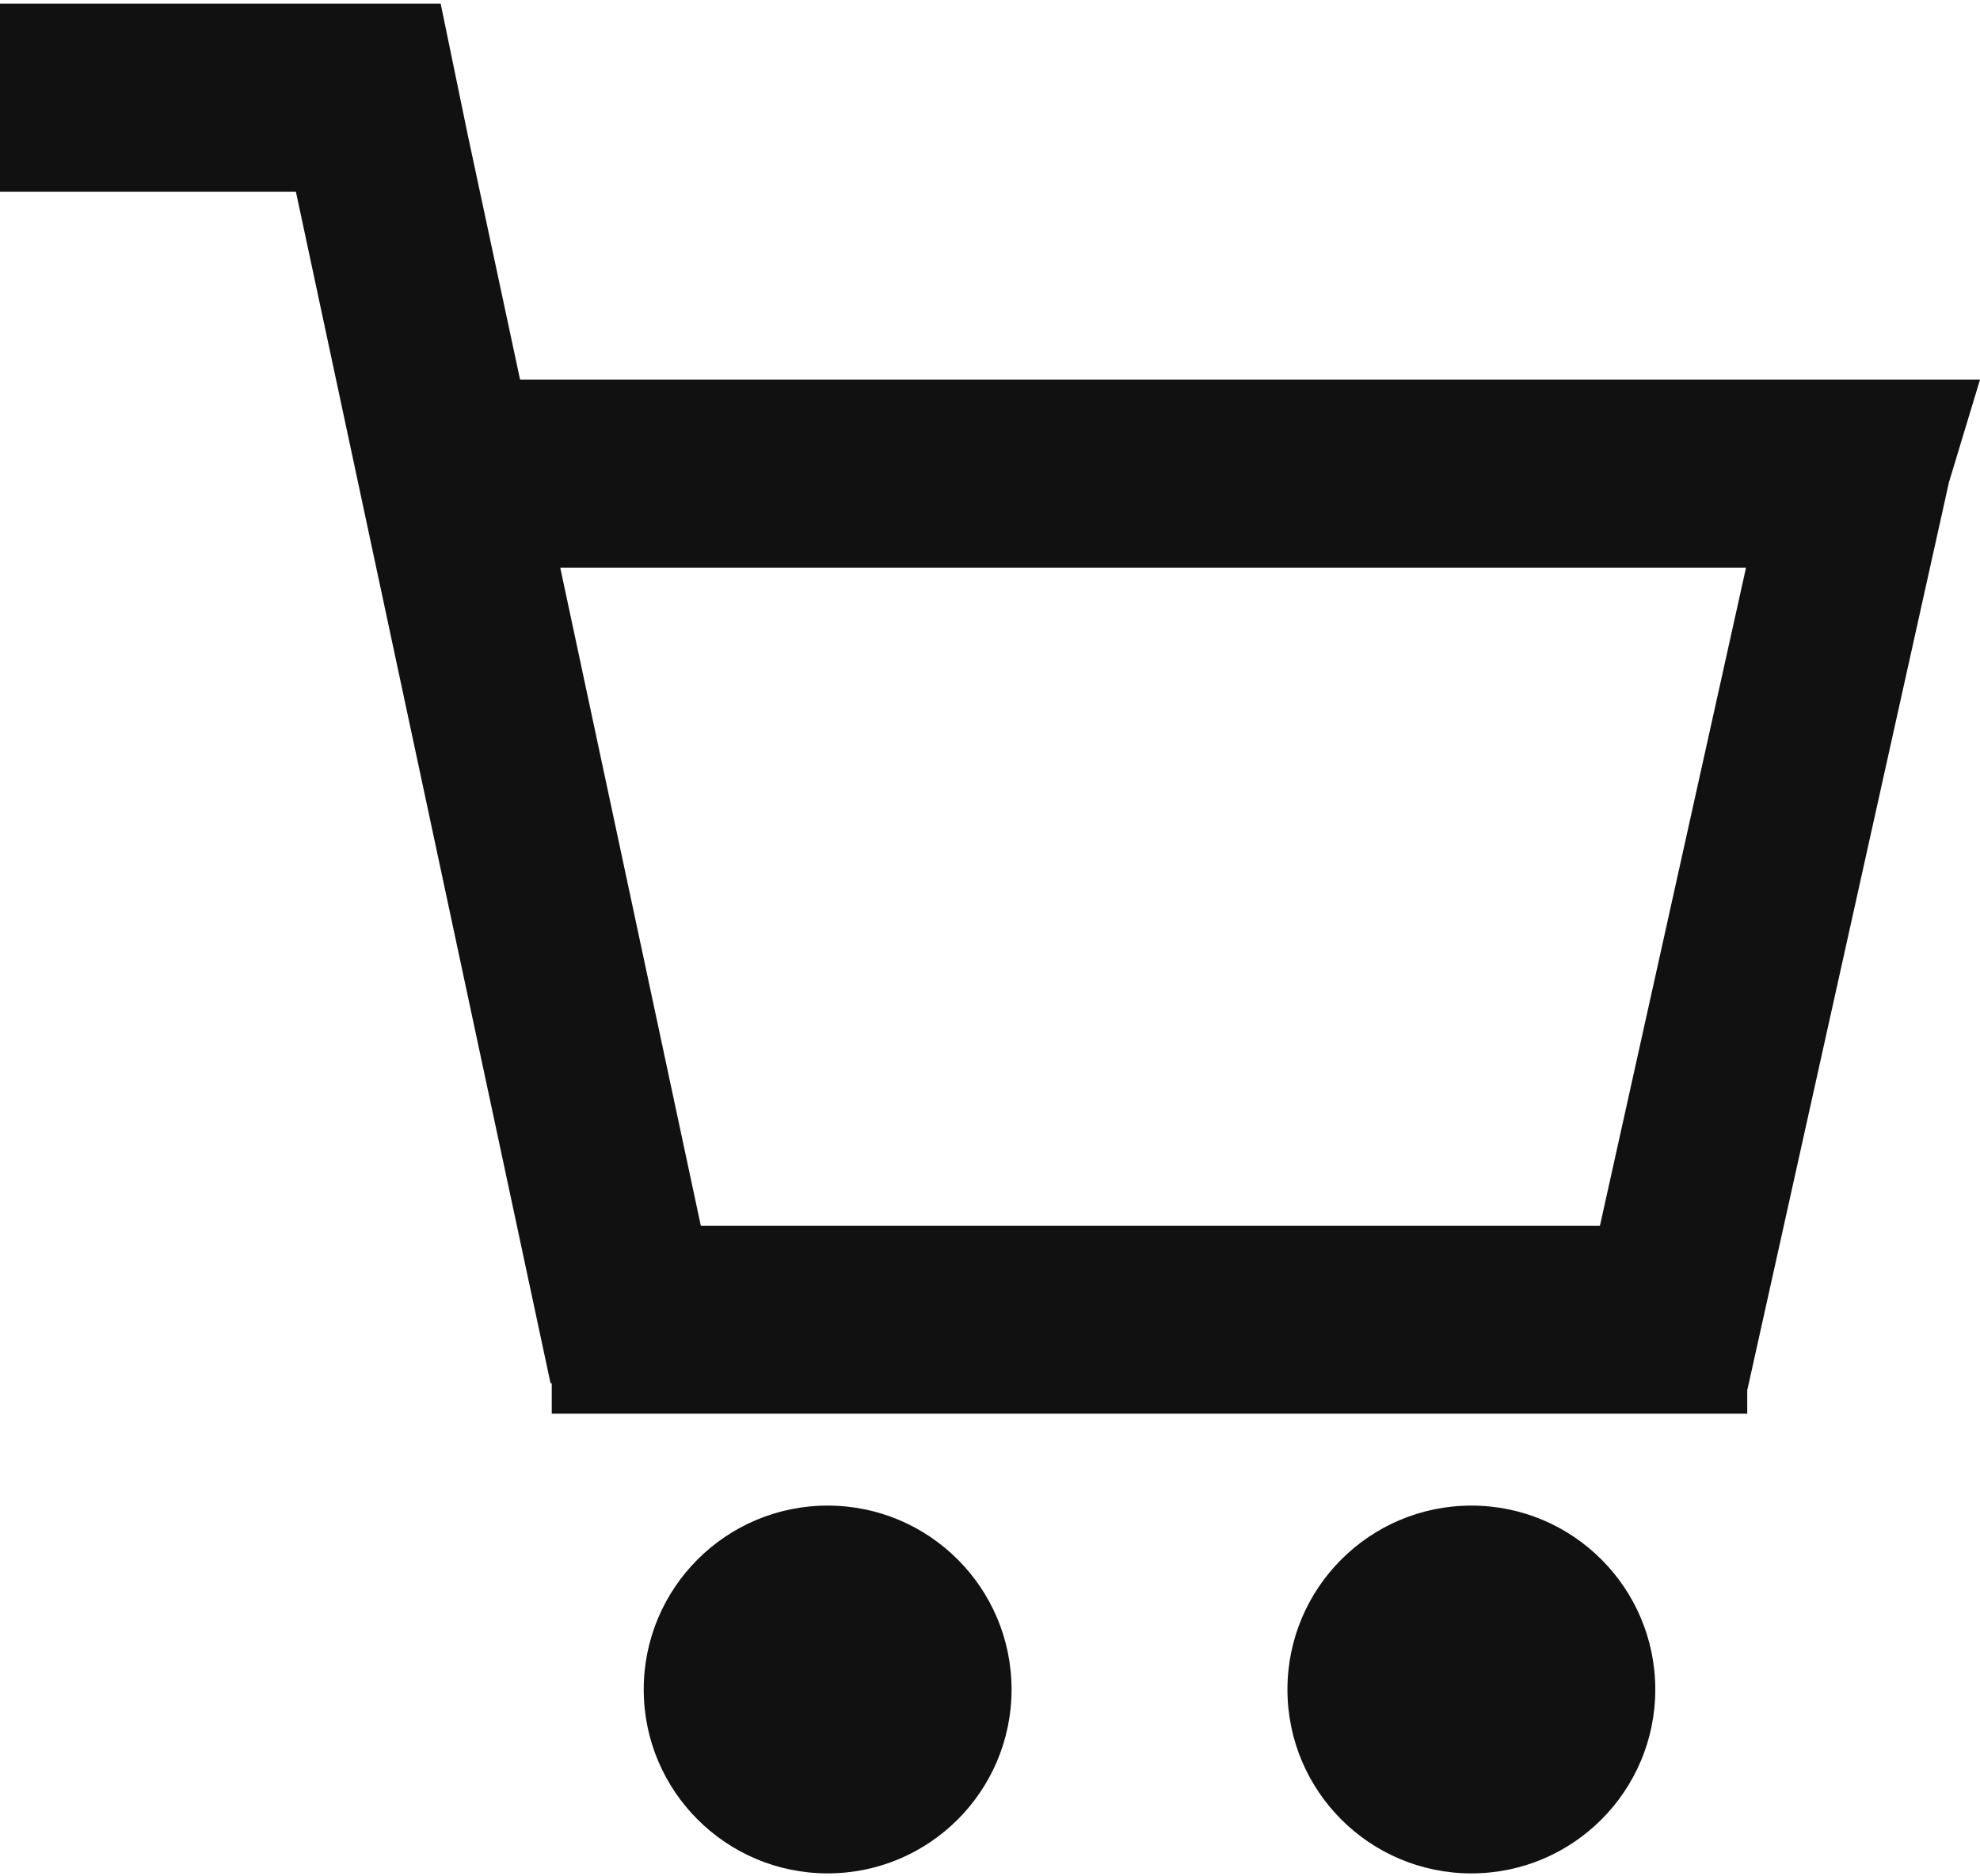
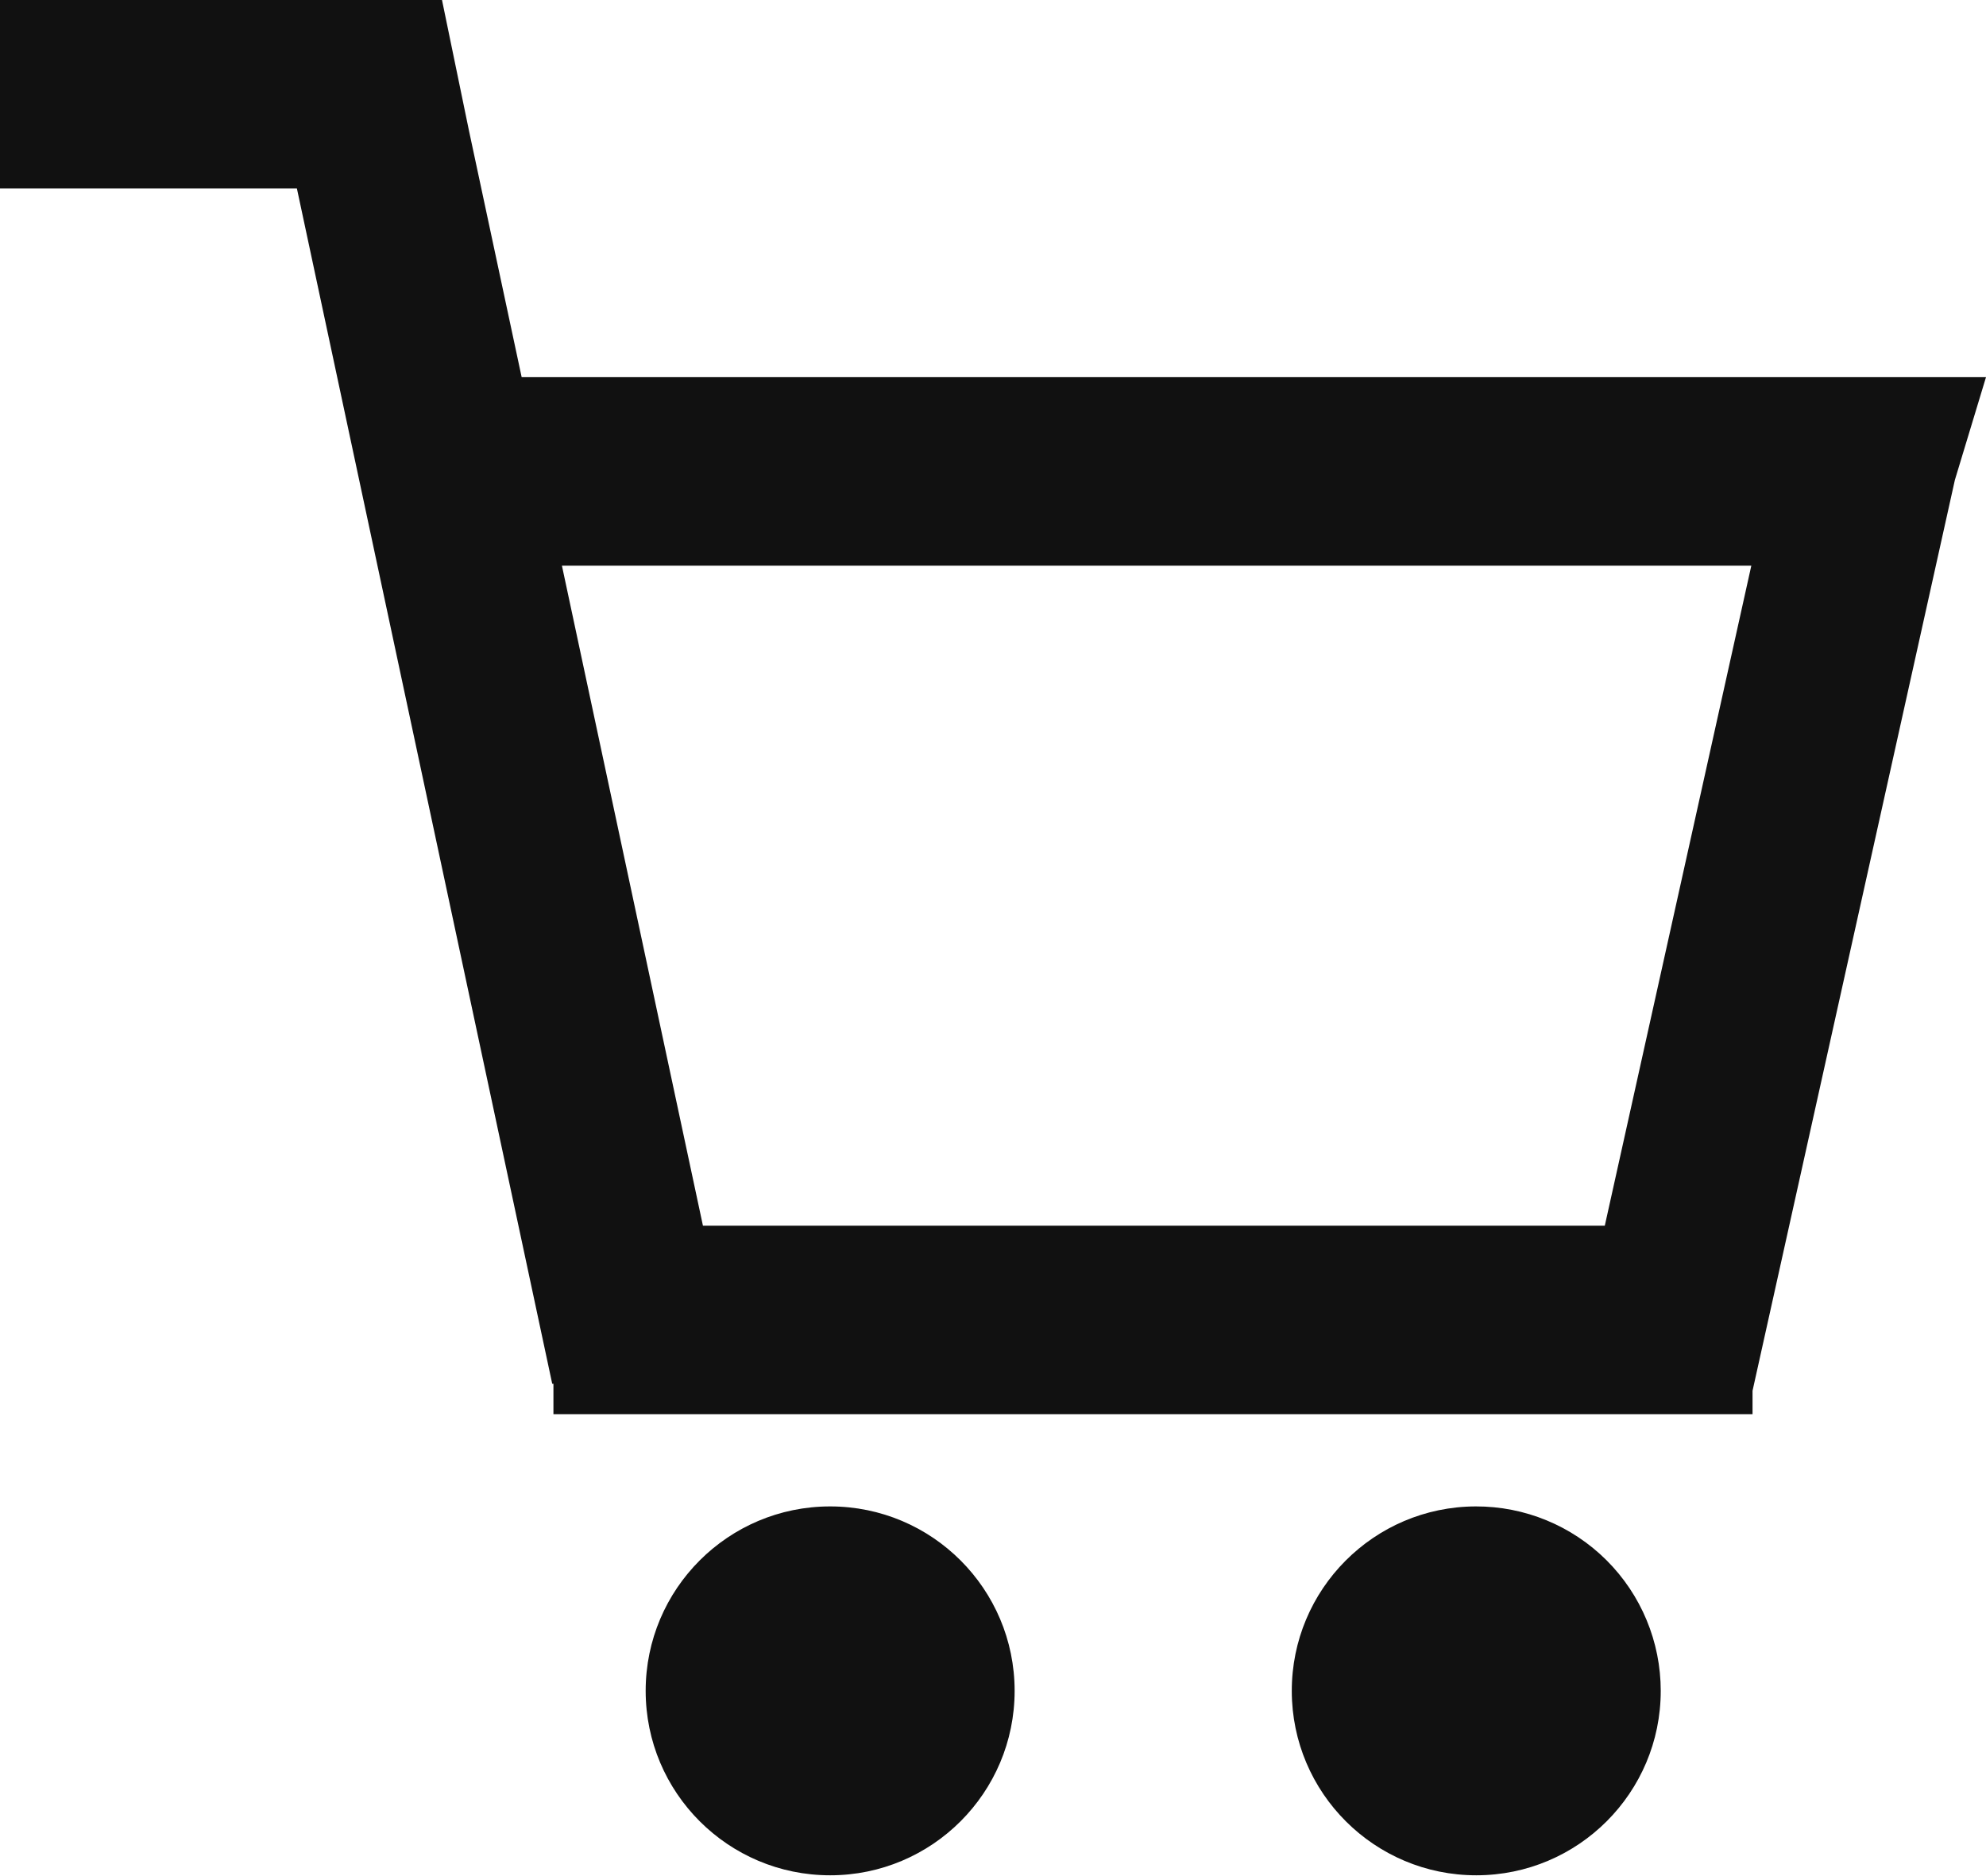
- <svg xmlns="http://www.w3.org/2000/svg" width="18" height="17.05" viewBox="1090 69.467 18 17.05">
-   <g data-name="shopping-cart">
-     <path d="M1094.006 69.5H1090v1.71h2.69l2.315 10.834h.011v.276h10.868v-.212l1.834-8.257.282-.932h-13.272l-.477-2.232-.245-1.187Zm11.867 5.128h-10.78l1.278 5.983h8.174l1.328-5.983Z" fill="#111" fill-rule="evenodd" data-name="Path 1" />
-     <path d="M1105.048 84.828c0 .923-.748 1.672-1.672 1.672a1.672 1.672 0 0 1-1.672-1.672c0-.923.749-1.672 1.672-1.672a1.672 1.672 0 0 1 1.672 1.672Zm-7.524 1.672c.924 0 1.672-.749 1.672-1.672a1.672 1.672 0 0 0-1.672-1.672 1.672 1.672 0 0 0-1.672 1.672c0 .923.749 1.672 1.672 1.672Z" fill="#111" fill-rule="evenodd" data-name="Path 2" />
+ <svg xmlns="http://www.w3.org/2000/svg" width="18" height="17" viewBox="0 0 18 17">
+   <g id="shopping-cart" transform="translate(-1 -2)">
+     <path id="Path_1" data-name="Path 1" d="M5.006,2H1V3.709H3.691L6.005,14.544h.011v.276H16.884v-.212l1.834-8.257L19,5.419H5.728L5.251,3.187ZM16.873,7.128H6.093l1.278,5.983h8.174Z" transform="translate(0 0)" fill="#111" fill-rule="evenodd" />
+     <path id="Path_2" data-name="Path 2" d="M9.672,21.344A1.672,1.672,0,1,0,8,19.672,1.672,1.672,0,0,0,9.672,21.344ZM17.2,19.672A1.672,1.672,0,1,1,15.524,18,1.672,1.672,0,0,1,17.2,19.672Z" transform="translate(-1.148 -2.344)" fill="#111" />
  </g>
</svg>
